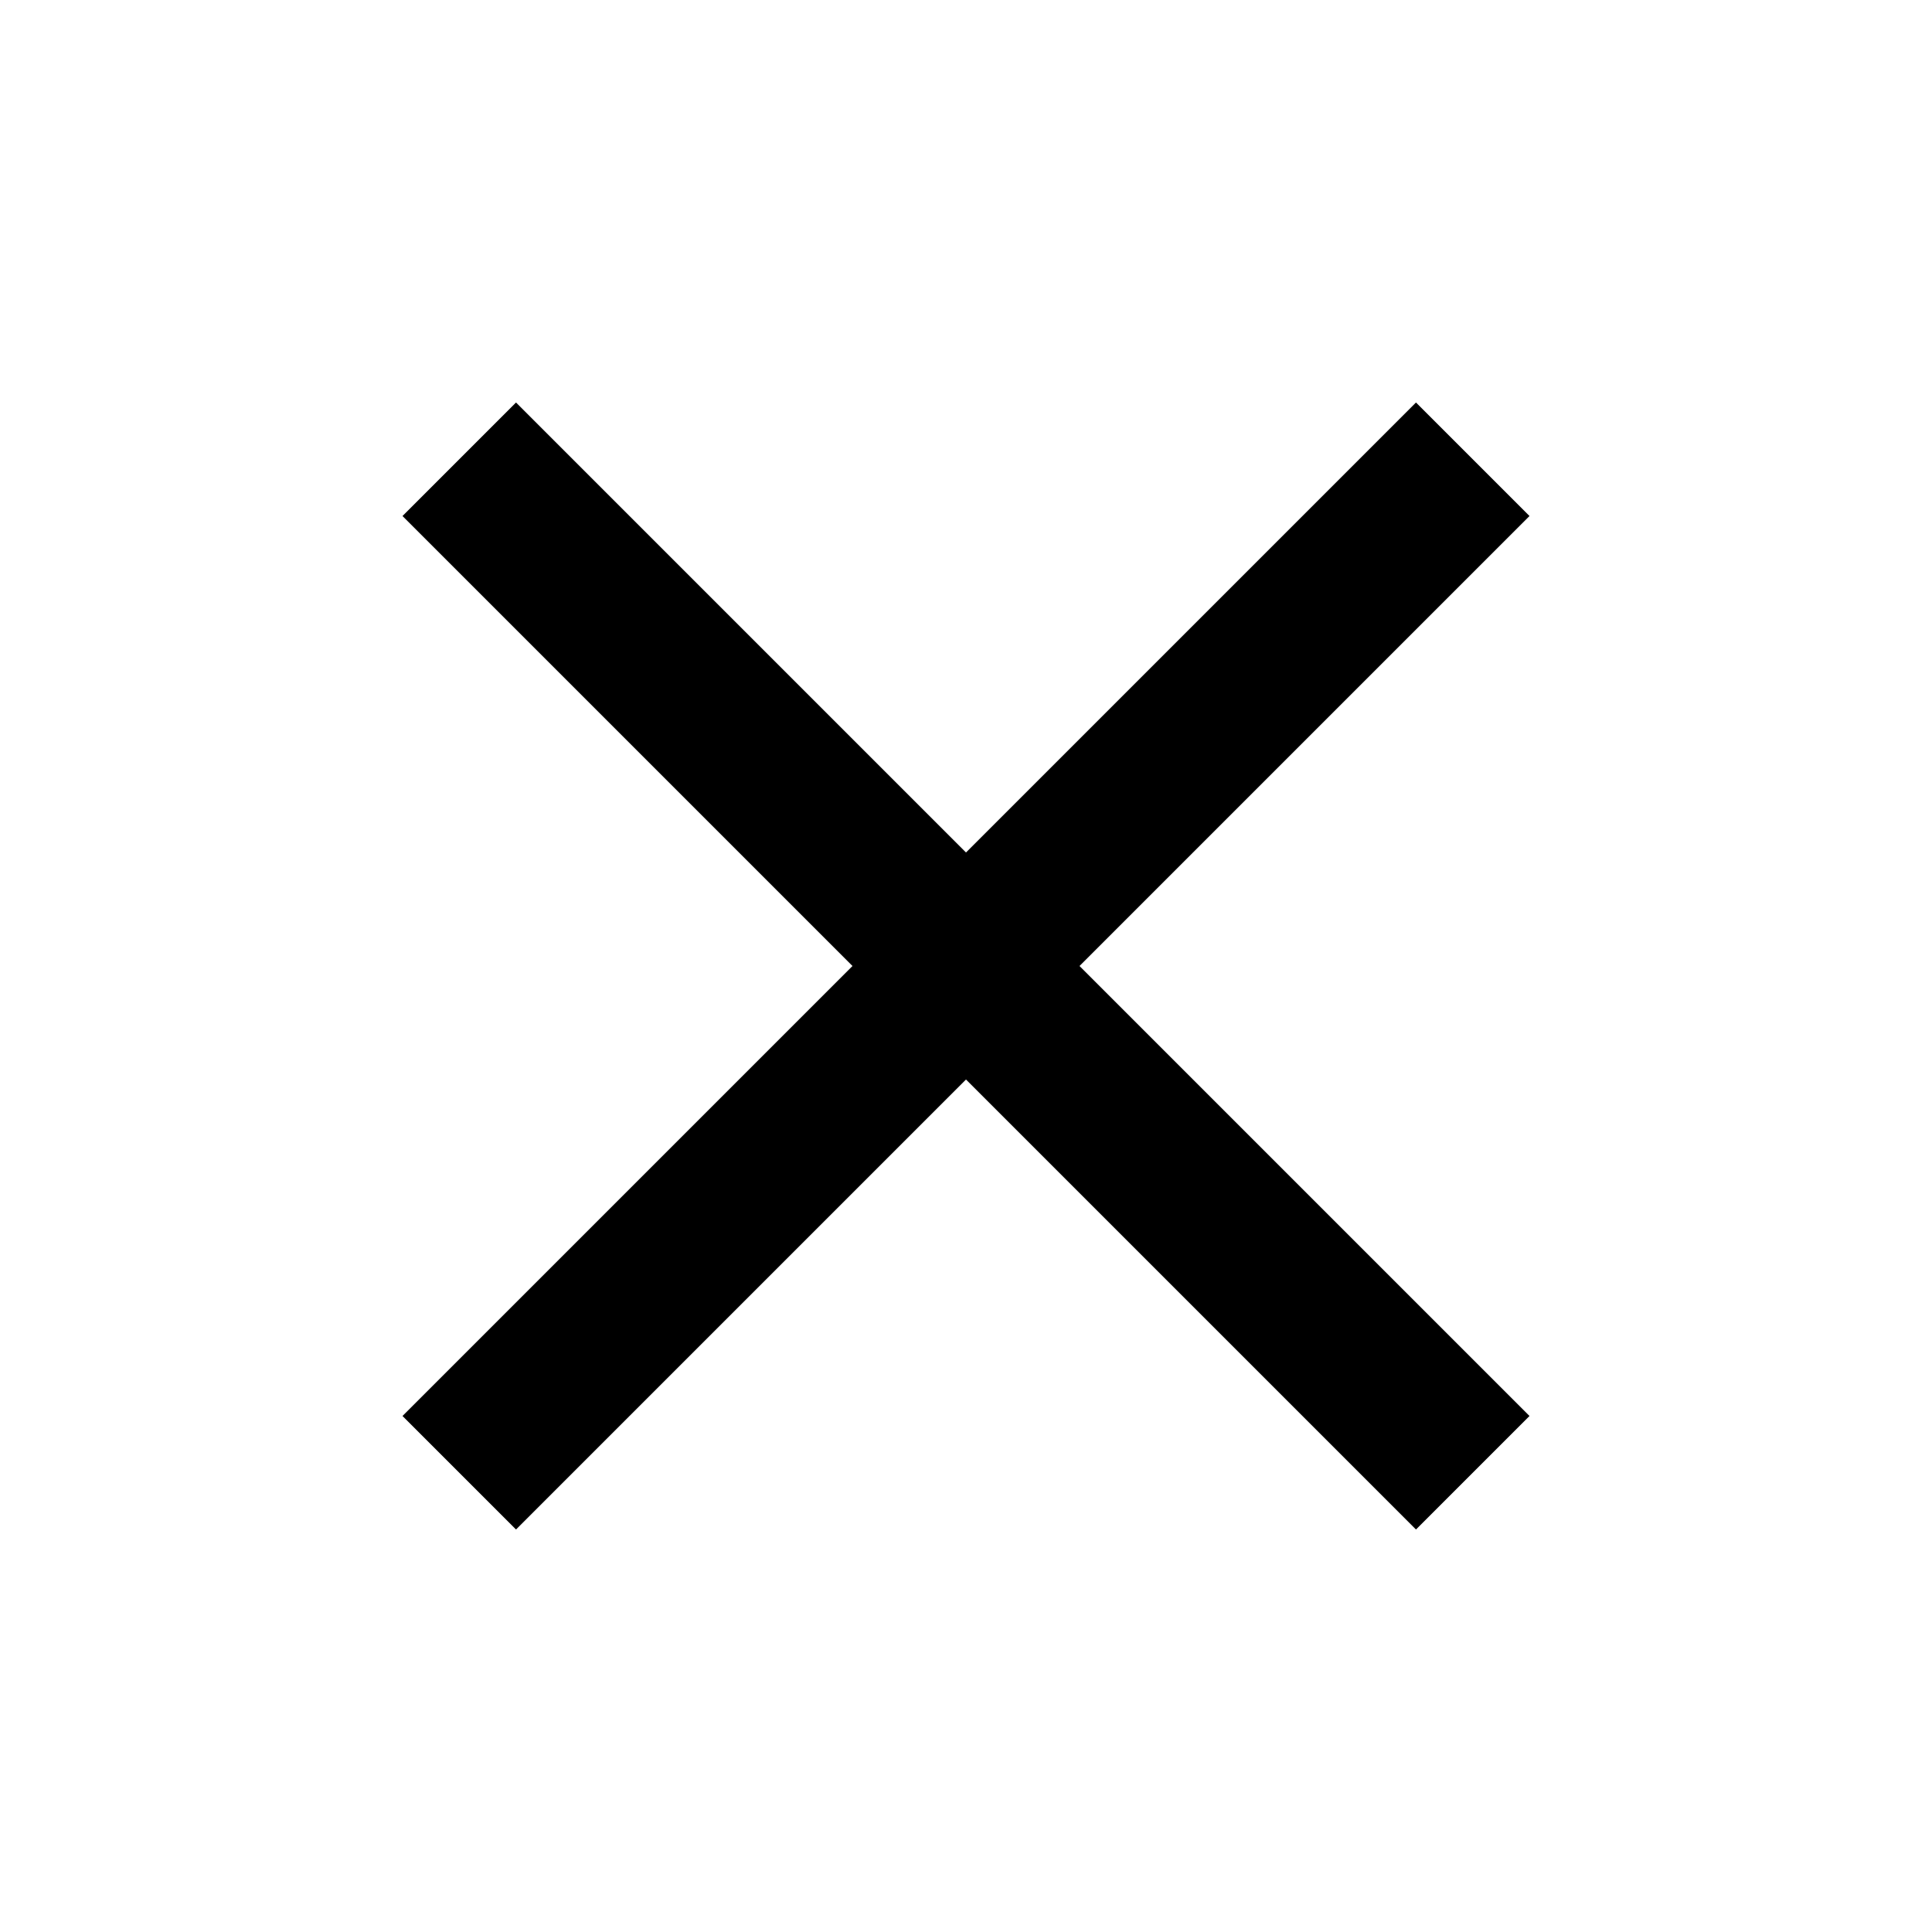
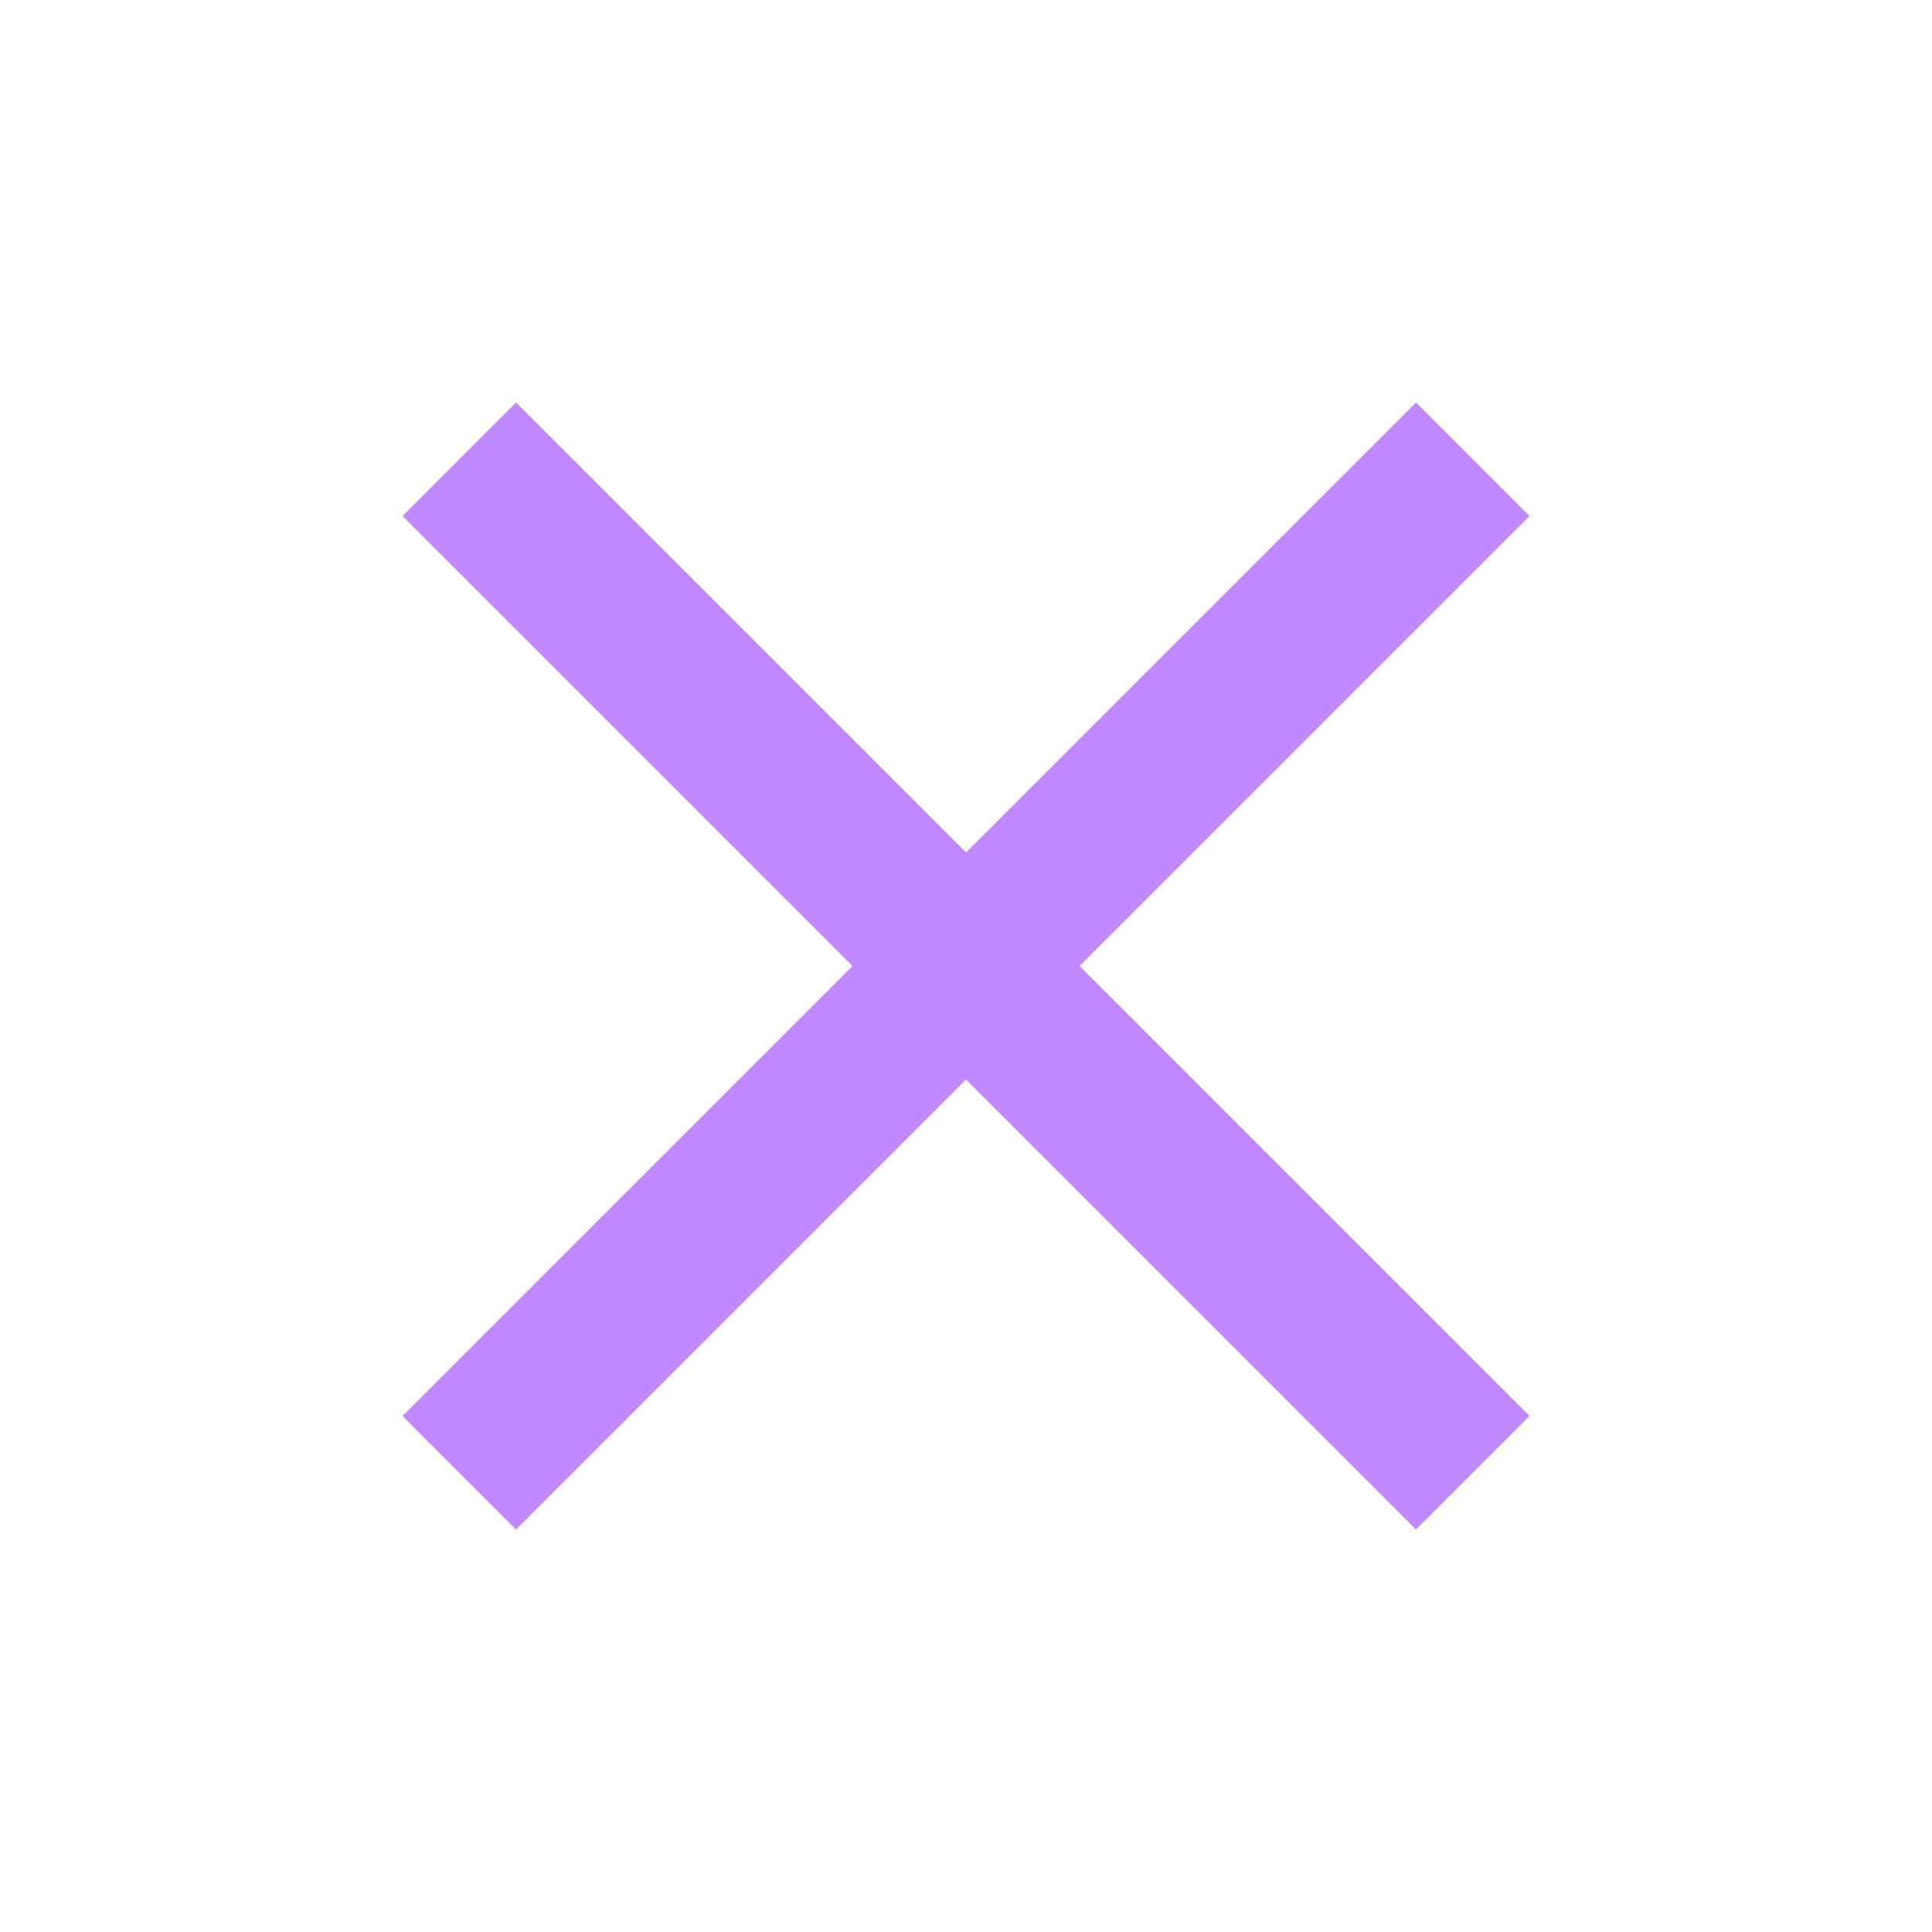
- <svg xmlns="http://www.w3.org/2000/svg" height="48px" viewBox="0 0 24 24" width="48px" fill="#000000">
+ <svg xmlns="http://www.w3.org/2000/svg" height="48px" viewBox="0 0 24 24" width="48px" fill="#c088ff">
  <path d="M0 0h24v24H0V0z" fill="none" />
  <path d="M19 6.41L17.59 5 12 10.59 6.41 5 5 6.41 10.59 12 5 17.59 6.41 19 12 13.41 17.59 19 19 17.59 13.41 12 19 6.41z" />
</svg>
